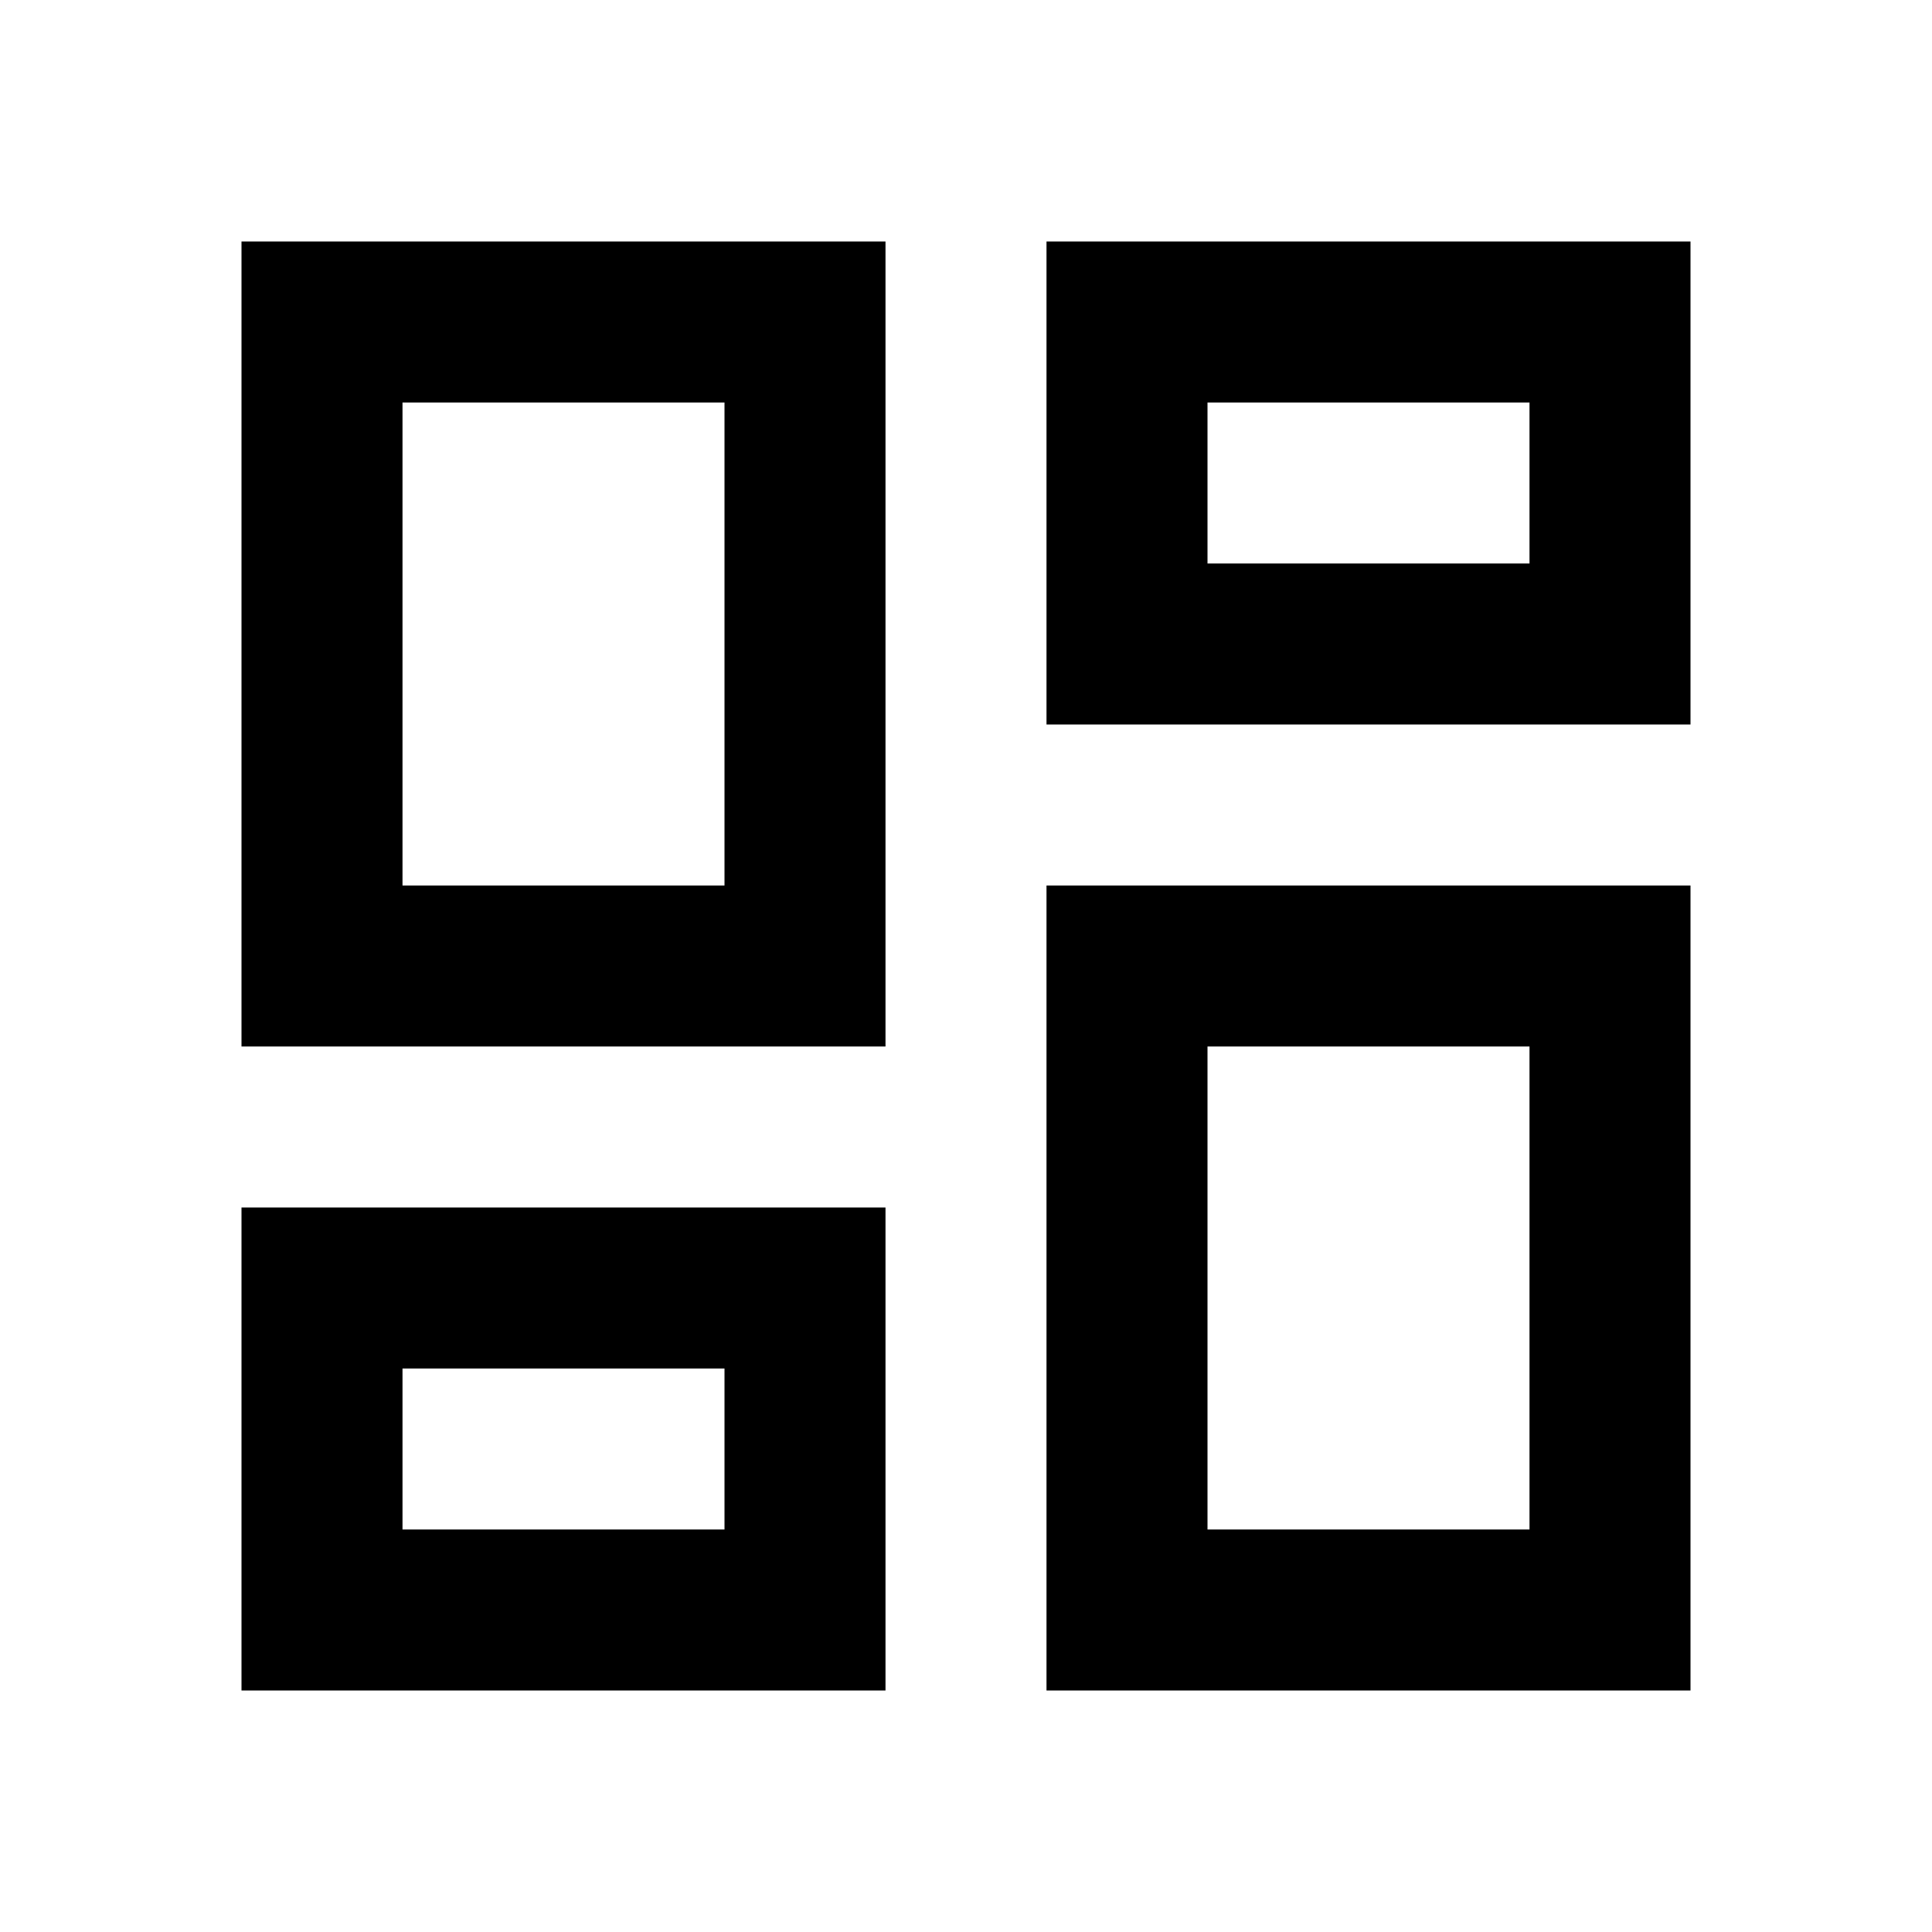
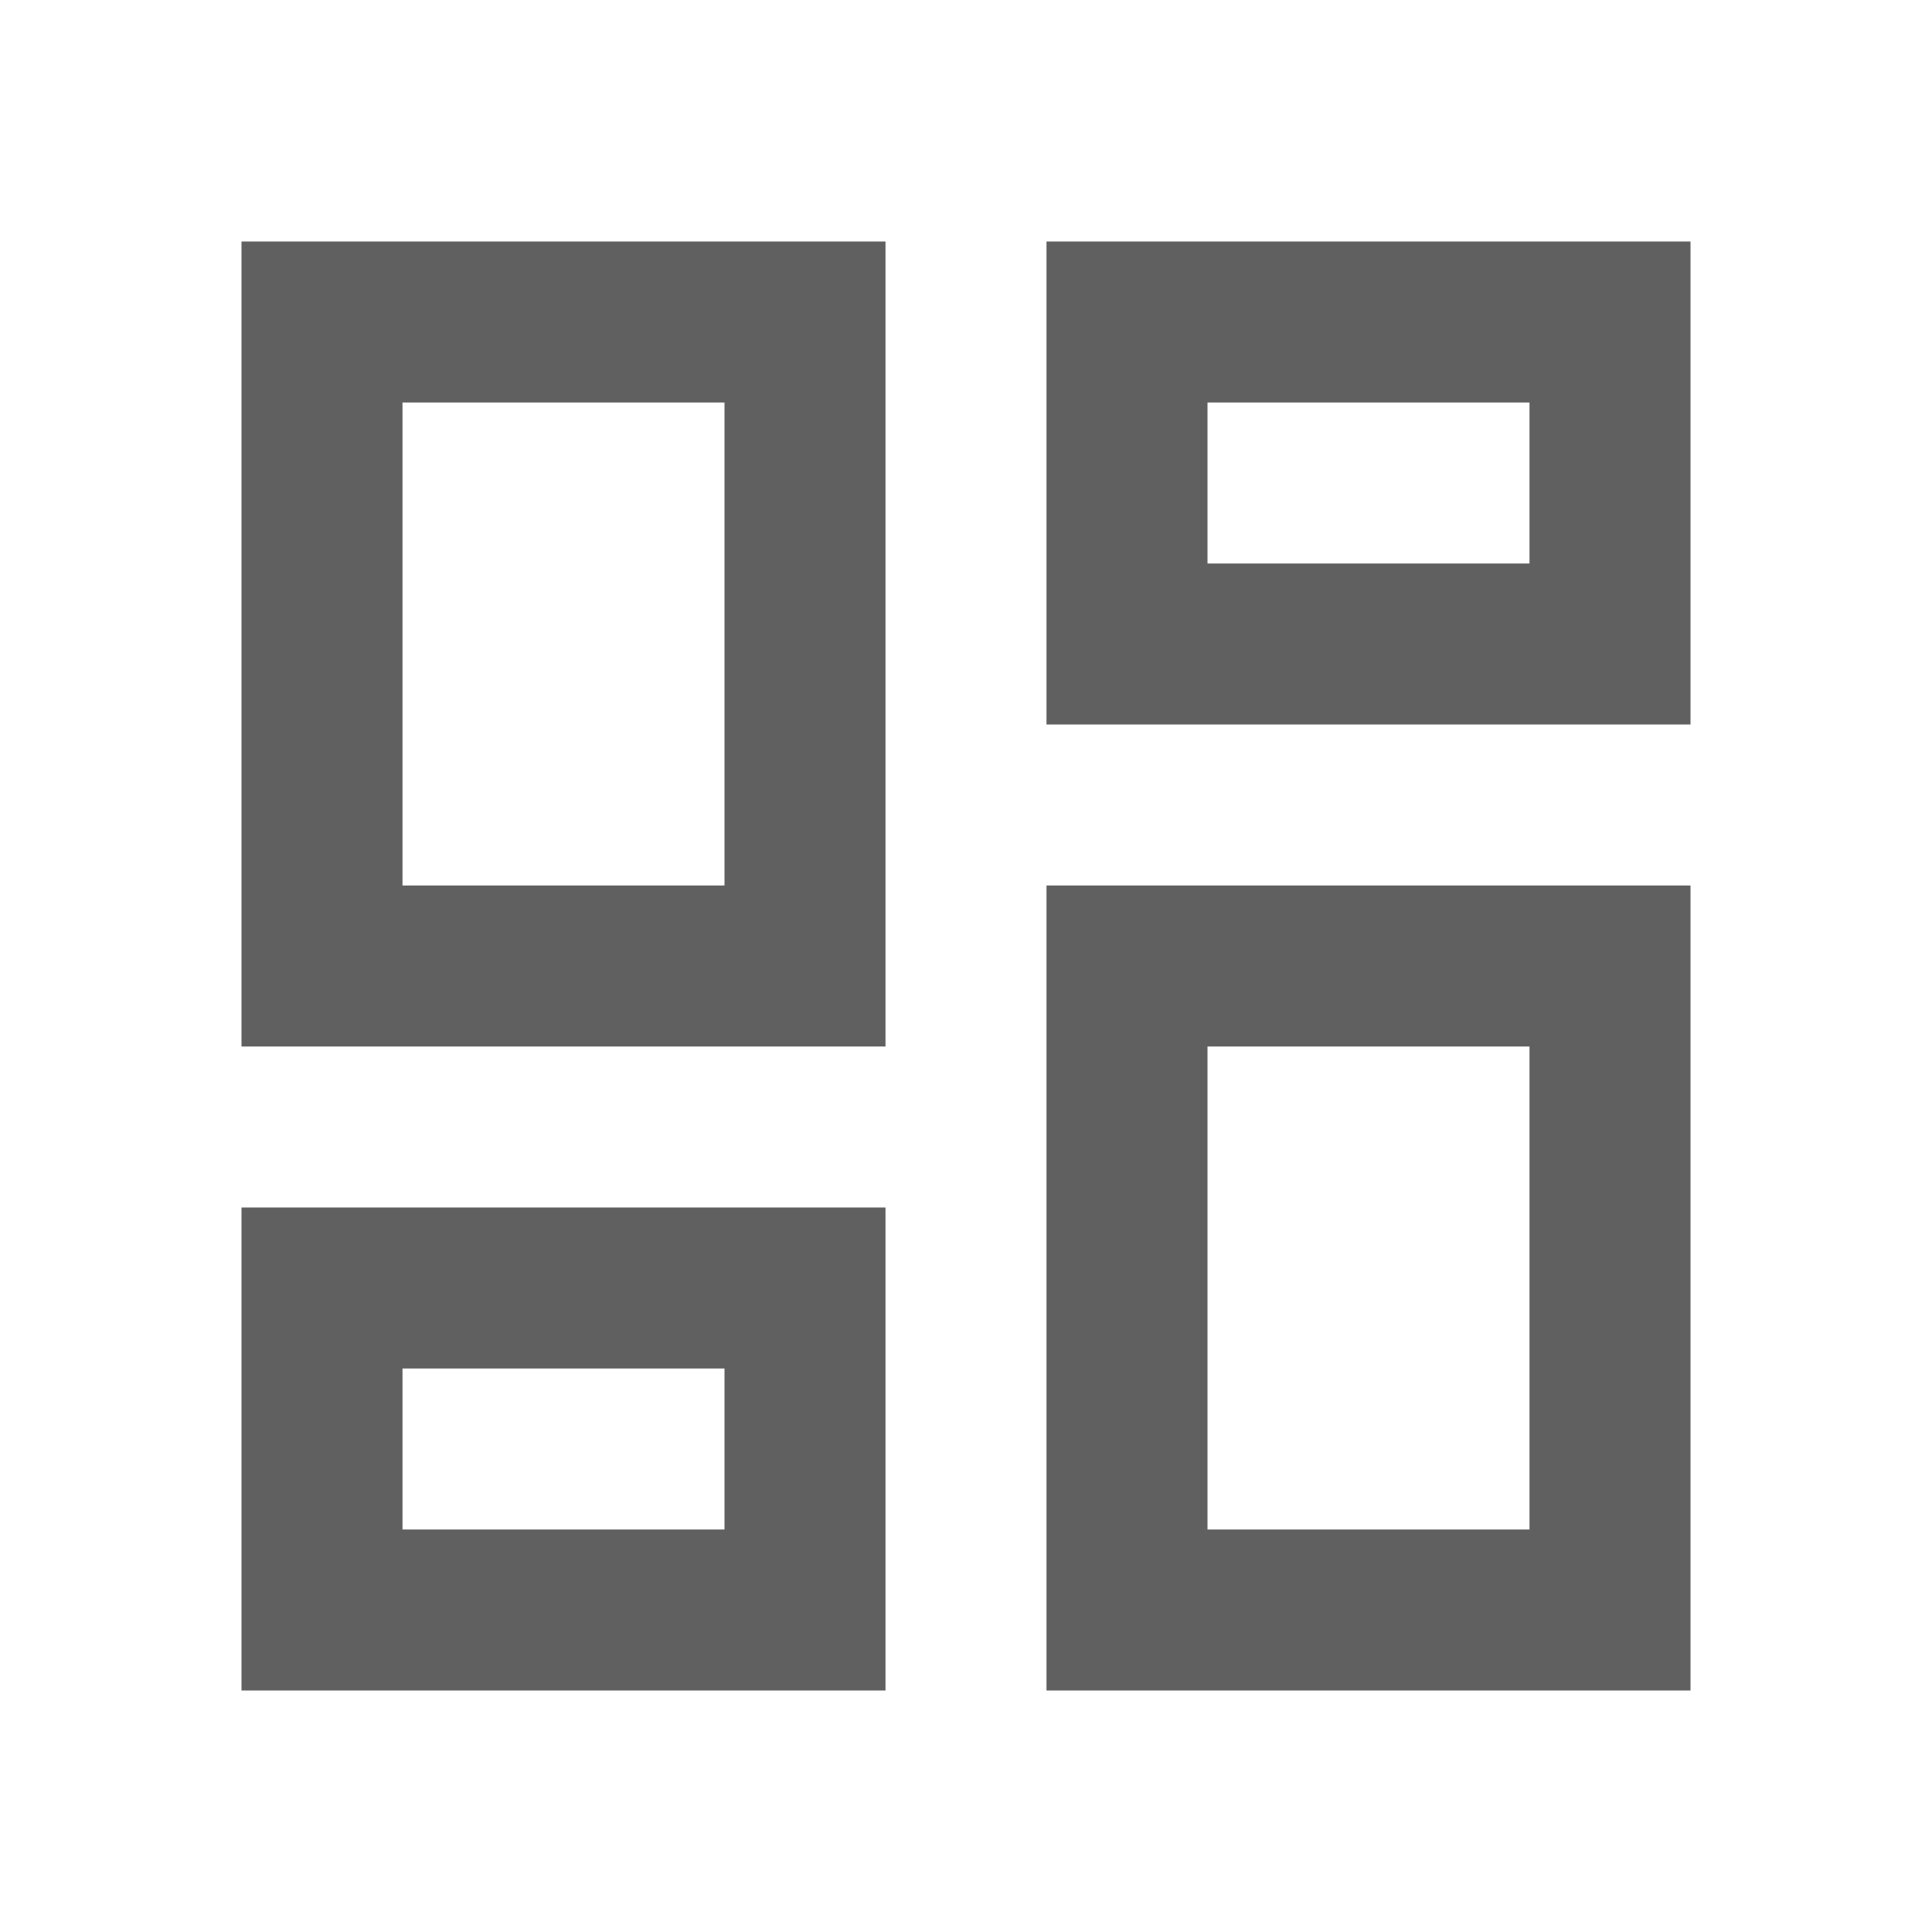
<svg xmlns="http://www.w3.org/2000/svg" viewBox="0 0 24 24" width="24" height="24">
  <path fill="none" d="M0 0h24v24H0z" />
-   <path d="M13 21V11h8v10h-8zM3 13V3h8v10H3zm6-2V5H5v6h4zM3 21v-6h8v6H3zm2-2h4v-2H5v2zm10 0h4v-6h-4v6zM13 3h8v6h-8V3zm2 2v2h4V5h-4z" fill="#000" />
+   <path d="M13 21V11h8v10h-8zM3 13V3h8v10H3zm6-2V5H5v6h4zM3 21v-6h8v6H3zm2-2h4v-2H5v2zm10 0h4v-6h-4v6zM13 3h8v6h-8V3zm2 2v2h4V5h-4z" fill="#606060" />
</svg>
